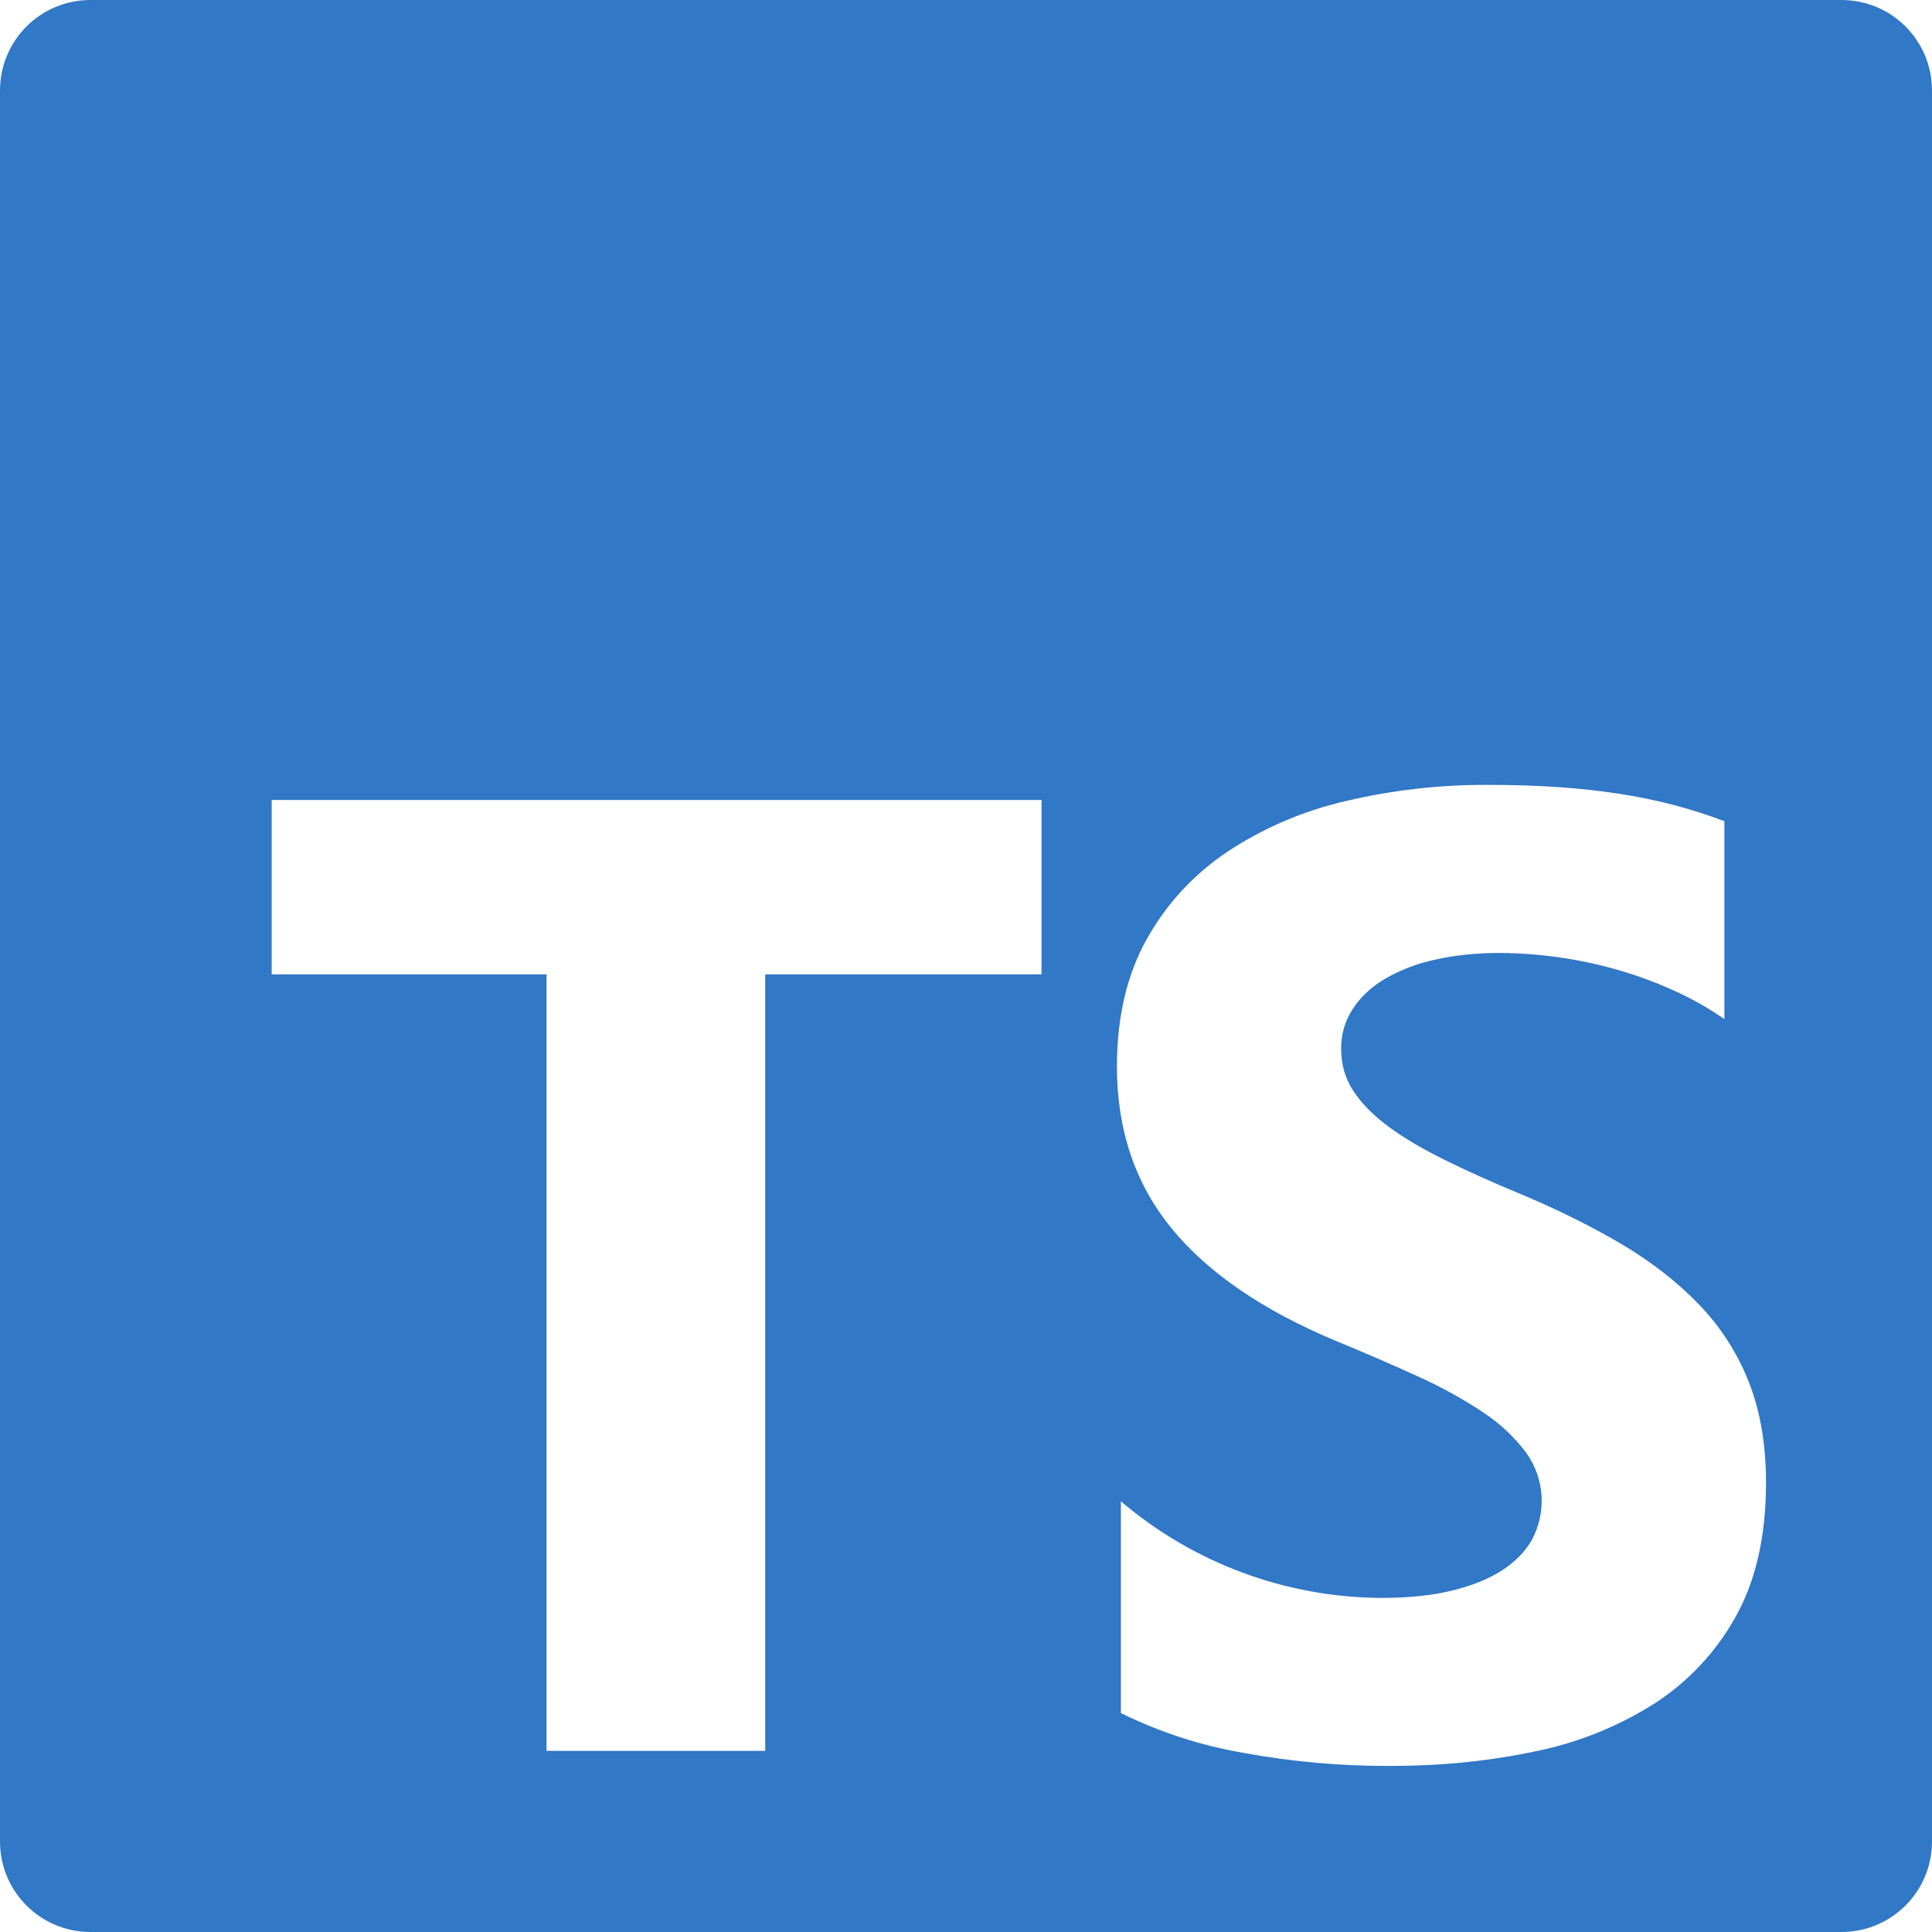
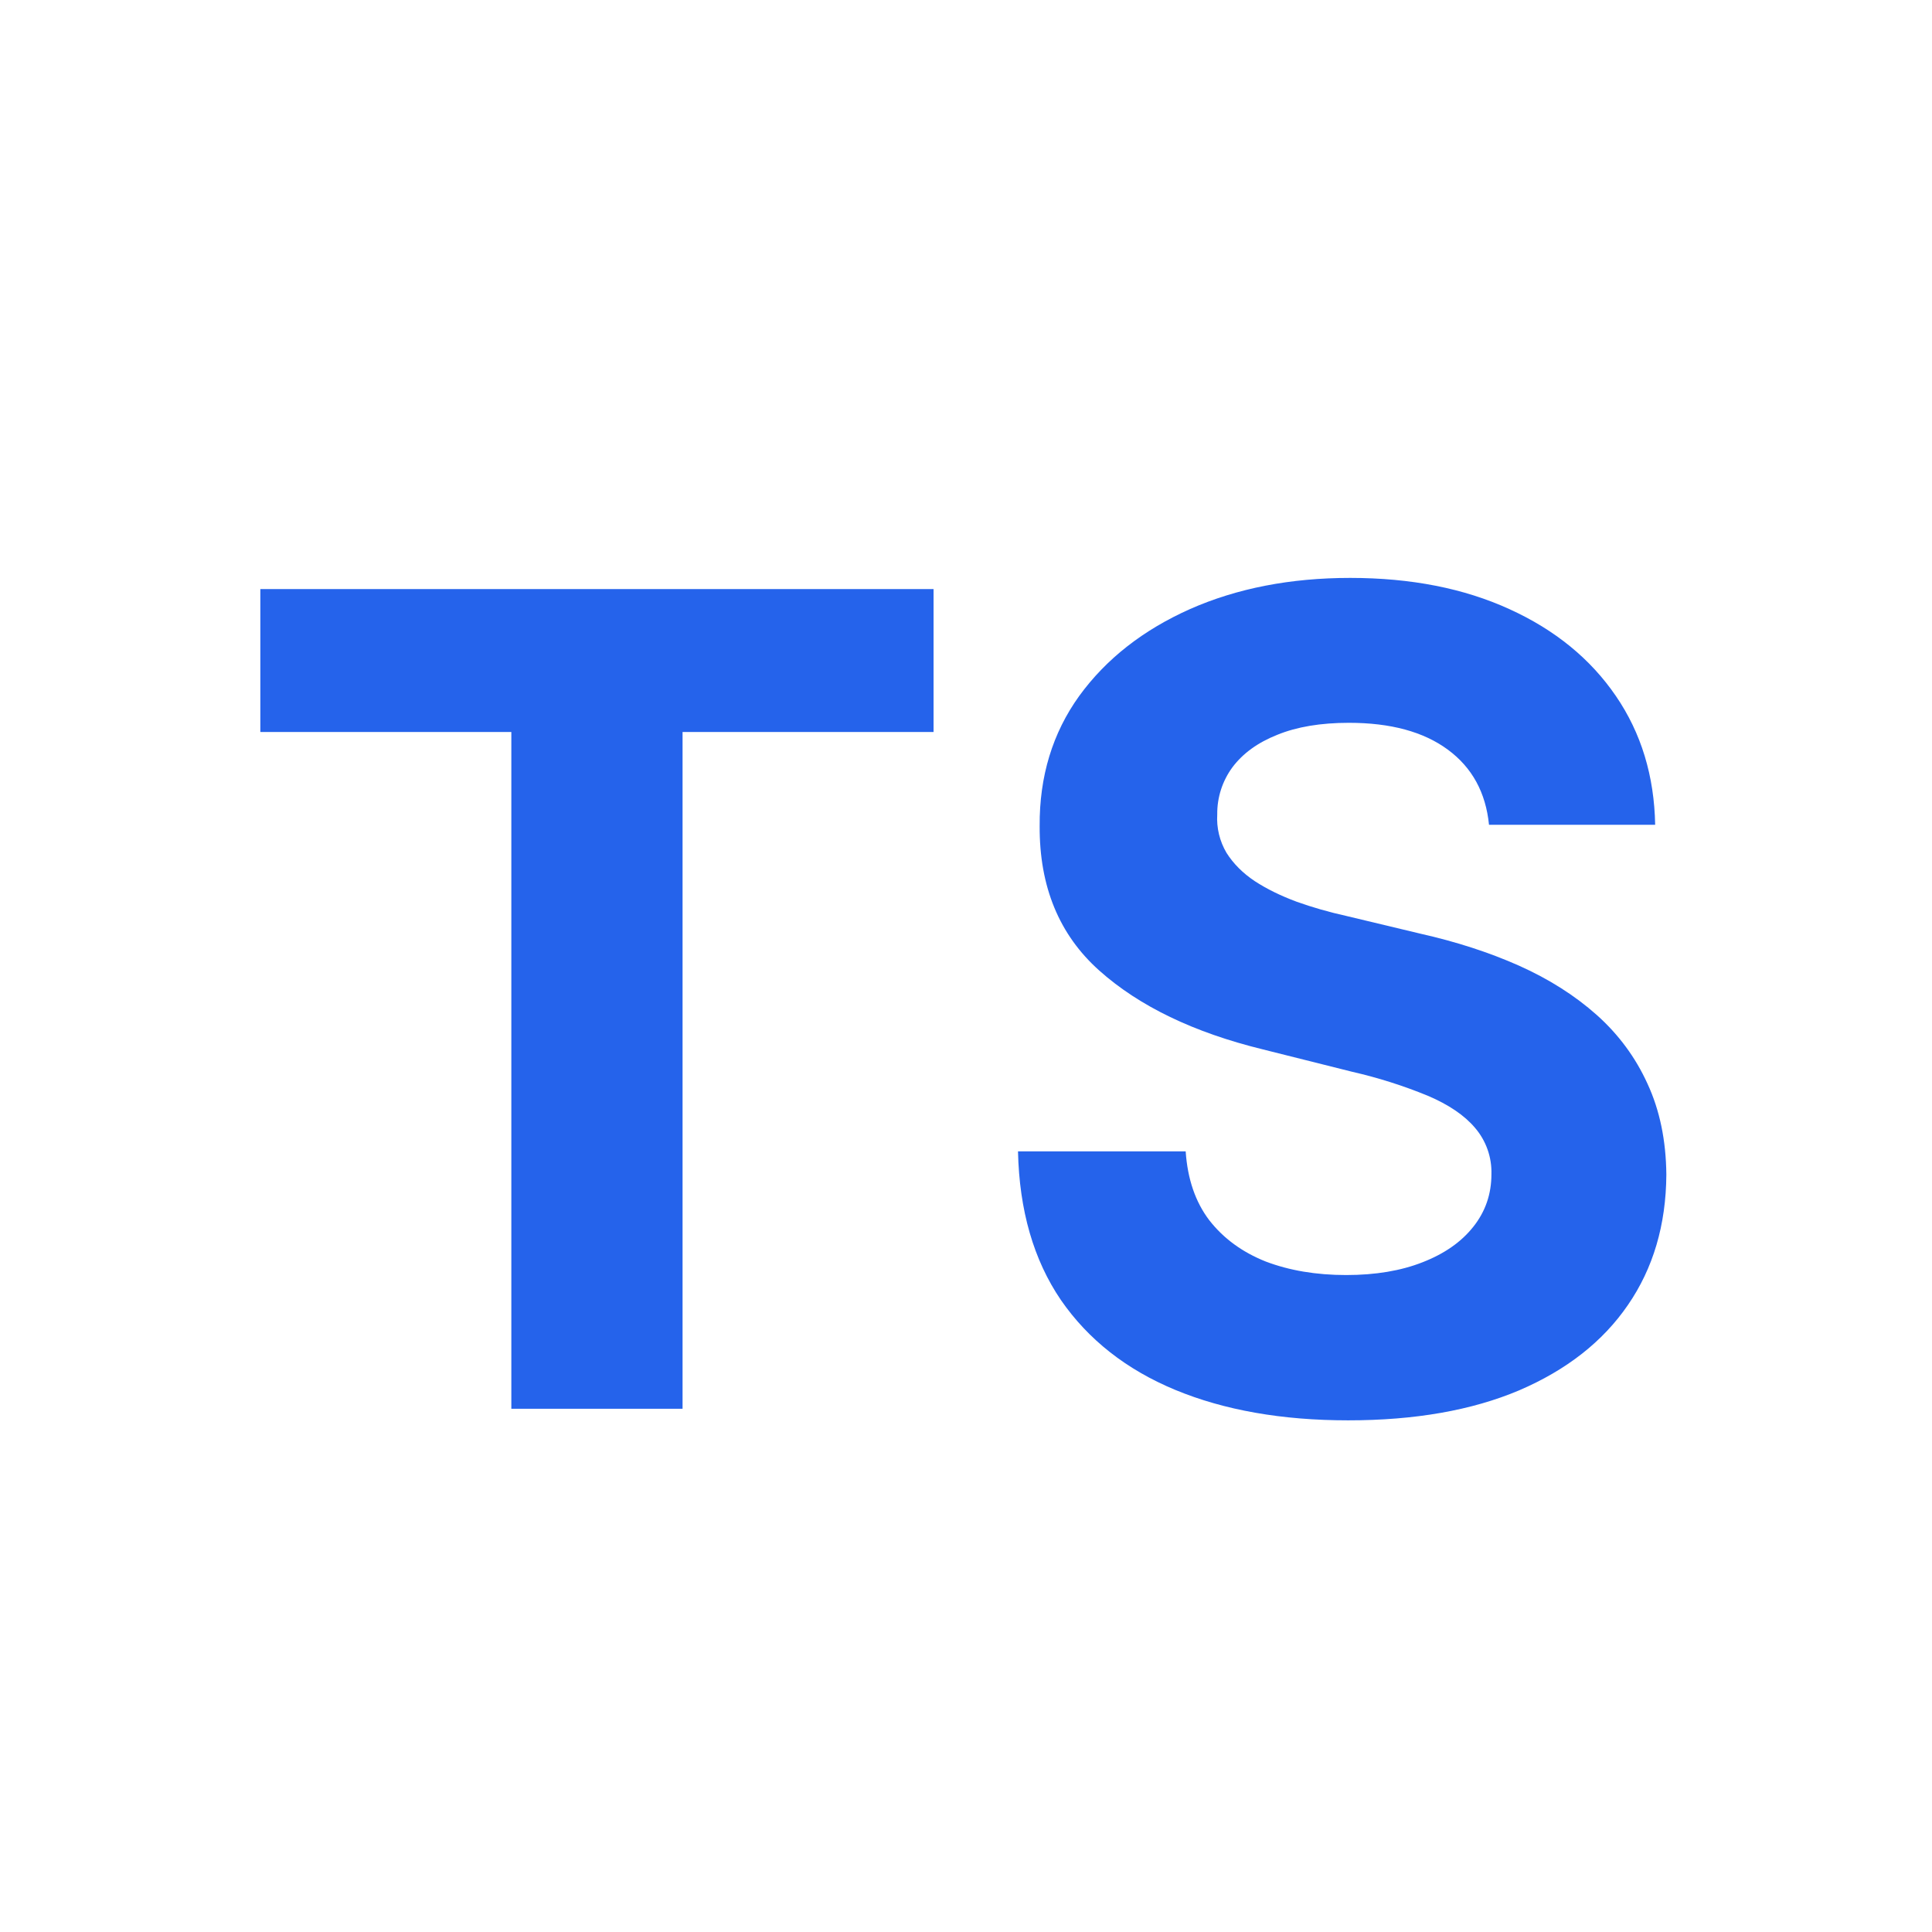
- <svg xmlns="http://www.w3.org/2000/svg" role="img" viewBox="0 0 24 24" fill="#3178C6">
-   <path d="M1.125 0C.502 0 0 .502 0 1.125v21.75C0 23.498.502 24 1.125 24h21.75c.623 0 1.125-.502 1.125-1.125V1.125C24 .502 23.498 0 22.875 0zm17.363 9.75c.612 0 1.154.037 1.627.111a6.38 6.38 0 0 1 1.306.34v2.458a3.95 3.95 0 0 0-.643-.361 5.093 5.093 0 0 0-.717-.26 5.453 5.453 0 0 0-1.426-.2c-.3 0-.573.028-.819.086a2.1 2.1 0 0 0-.623.242c-.17.104-.3.229-.393.374a.888.888 0 0 0-.14.49c0 .196.053.373.156.529.104.156.252.304.443.444s.423.276.696.41c.273.135.582.274.926.416.47.197.892.407 1.266.628.374.222.695.473.963.753.268.279.472.598.614.957.142.359.214.776.214 1.253 0 .657-.125 1.21-.373 1.656a3.033 3.033 0 0 1-1.012 1.085 4.38 4.38 0 0 1-1.487.596c-.566.12-1.163.18-1.79.18a9.916 9.916 0 0 1-1.84-.164 5.544 5.544 0 0 1-1.512-.493v-2.63a5.033 5.033 0 0 0 3.237 1.2c.333 0 .624-.03.872-.09.249-.06.456-.144.623-.25.166-.108.29-.234.373-.38a1.023 1.023 0 0 0-.074-1.089 2.12 2.12 0 0 0-.537-.5 5.597 5.597 0 0 0-.807-.444 27.72 27.72 0 0 0-1.007-.436c-.918-.383-1.602-.852-2.053-1.405-.45-.553-.676-1.222-.676-2.005 0-.614.123-1.141.369-1.582.246-.441.58-.804 1.004-1.089a4.494 4.494 0 0 1 1.47-.629 7.536 7.536 0 0 1 1.77-.201zm-15.113.188h9.563v2.166H9.506v9.646H6.789v-9.646H3.375z" />
+ <svg xmlns="http://www.w3.org/2000/svg" role="img" viewBox="0 0 24 24">
+   <path fill="#2563EB" d="M3.234 9.093V7.318h8.363v1.775H8.479V17.5H6.352V9.093H3.234zm15.263 1.153c-.04-.4-.21-.712-.512-.934-.301-.222-.71-.333-1.228-.333-.351 0-.648.05-.89.149-.242.096-.427.23-.557.403a.969.969 0 00-.189.586.838.838 0 00.115.477c.086.136.204.254.353.353.149.097.321.181.517.254.195.07.404.13.626.179l.915.219c.444.1.852.232 1.223.397.371.166.693.37.965.612.271.242.482.527.631.855.152.328.23.704.234 1.129-.004.623-.163 1.163-.478 1.62-.311.454-.762.807-1.352 1.06-.587.248-1.294.372-2.123.372-.822 0-1.538-.126-2.147-.378-.607-.252-1.081-.624-1.422-1.118-.338-.497-.516-1.112-.532-1.845h2.083c.023.342.12.627.293.855.176.226.41.397.701.513.295.112.628.168 1 .168.364 0 .68-.053.949-.159.272-.106.482-.253.631-.442.15-.189.224-.406.224-.651a.846.846 0 00-.204-.577c-.132-.156-.328-.288-.586-.398a5.964 5.964 0 00-.94-.298l-1.109-.278c-.858-.21-1.536-.536-2.033-.98-.497-.444-.744-1.042-.74-1.795-.004-.616.16-1.155.491-1.615.335-.461.794-.82 1.377-1.08.584-.258 1.247-.387 1.99-.387.755 0 1.414.13 1.978.388.567.258 1.007.618 1.322 1.079.315.46.477.994.488 1.6h-2.064z" />
</svg>
